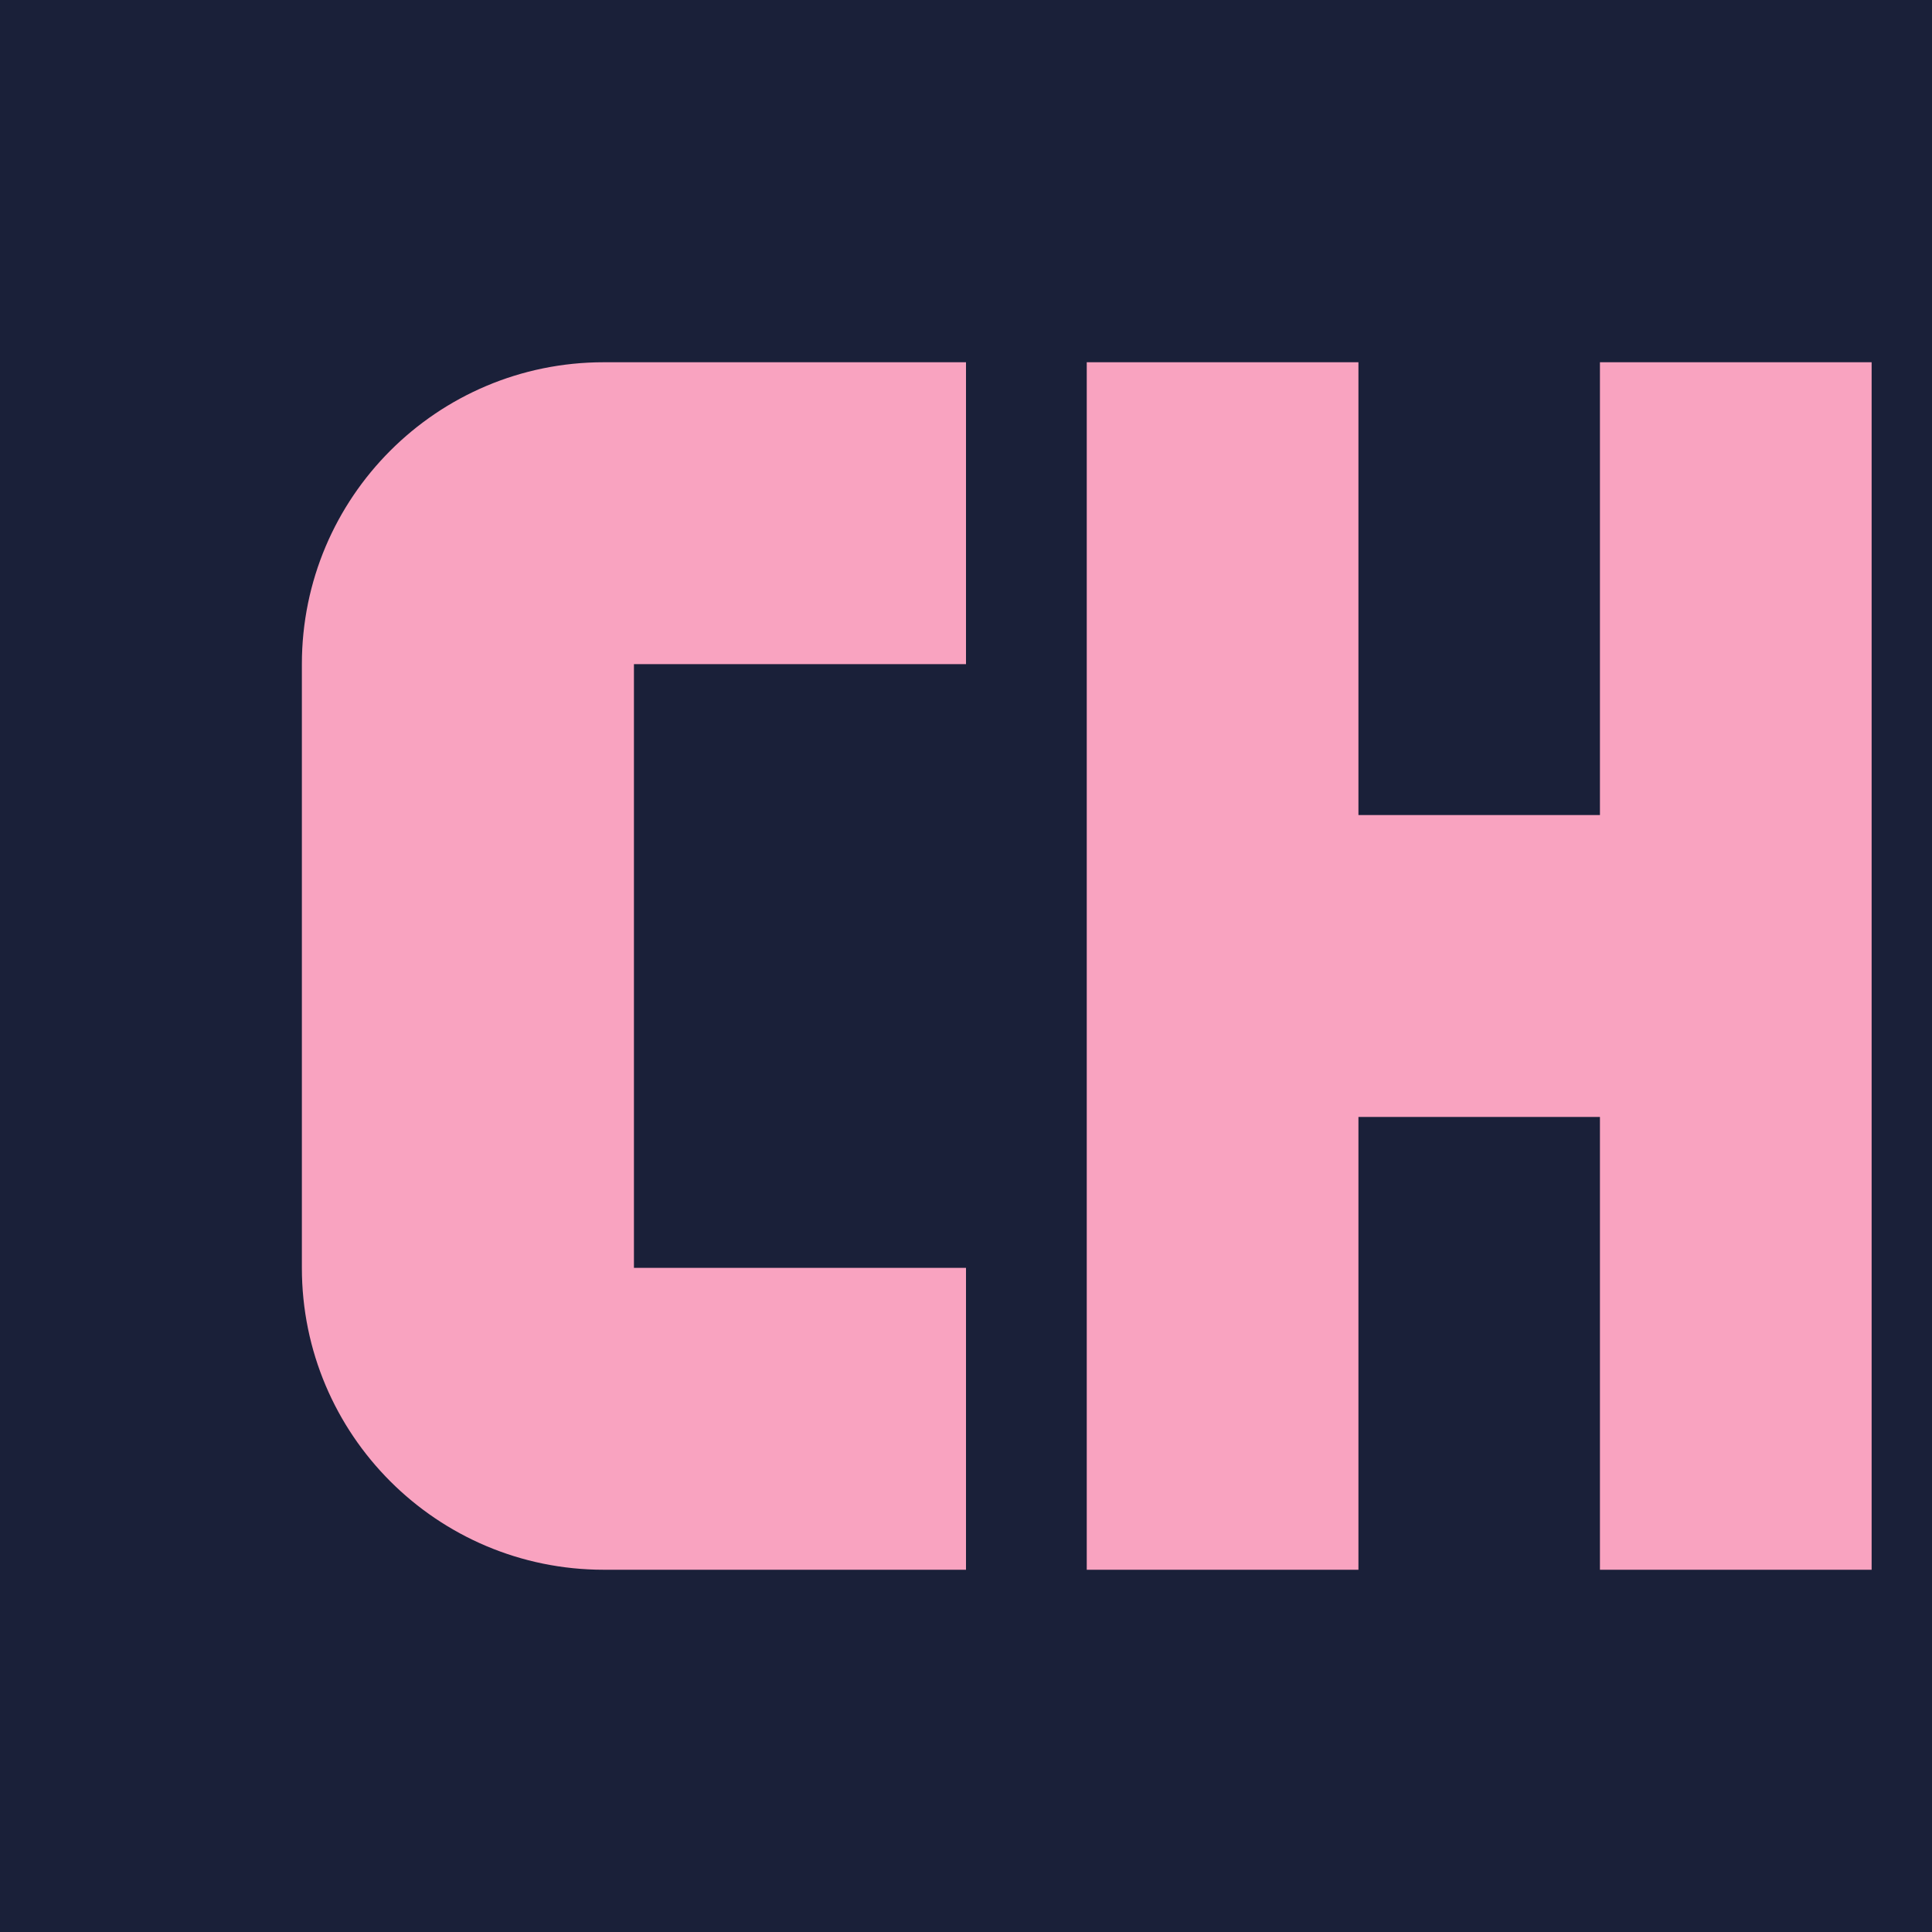
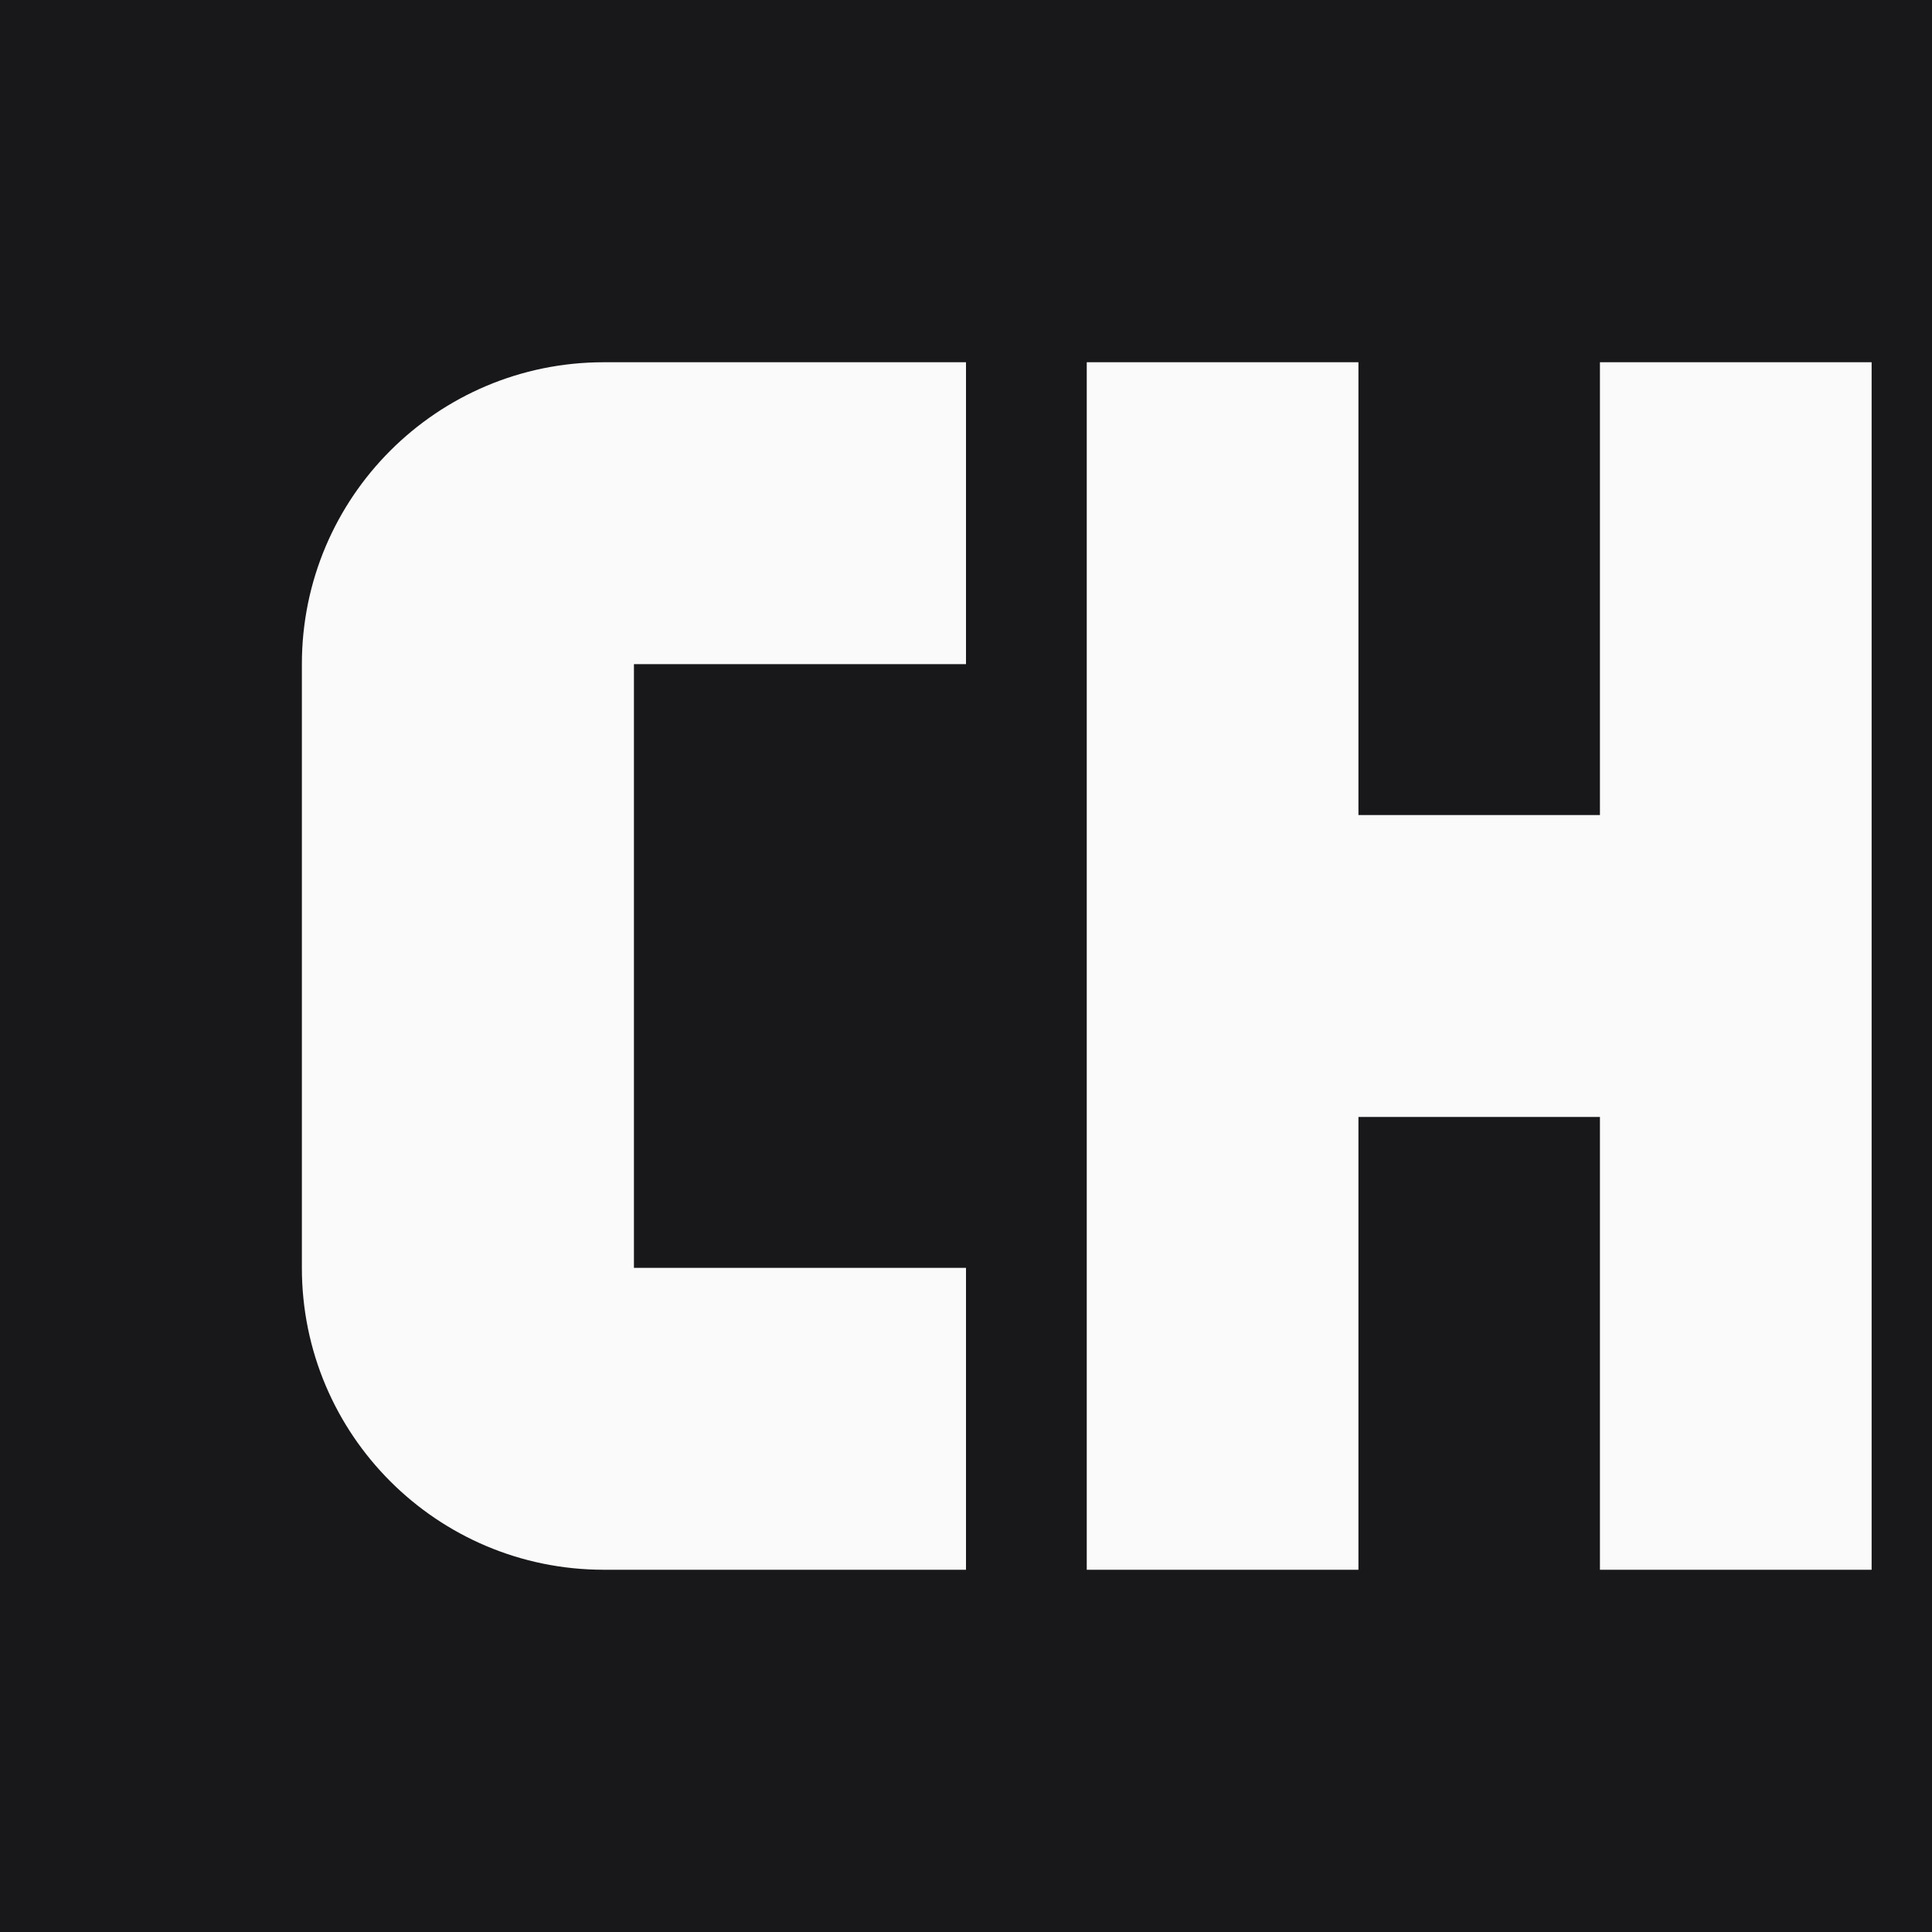
<svg xmlns="http://www.w3.org/2000/svg" viewBox="0 0 64 64">
-   <rect width="64" height="64" fill="#1a2039" />
-   <path fill="#f9a3c0" d="M10 22a10 10 0 0 1 10-10h12v10H21v20h11v10H20a10 10 0 0 1-10-10Zm26-10h9v15h8V12h9v40h-9V37h-8v15h-9Z" />
+   <rect width="64" height="64" fill="#18181b" />
+   <path fill="#fafafa" d="M10 22a10 10 0 0 1 10-10h12v10H21v20h11v10H20a10 10 0 0 1-10-10Zm26-10h9v15h8V12h9v40h-9V37h-8v15h-9Z" />
</svg>
